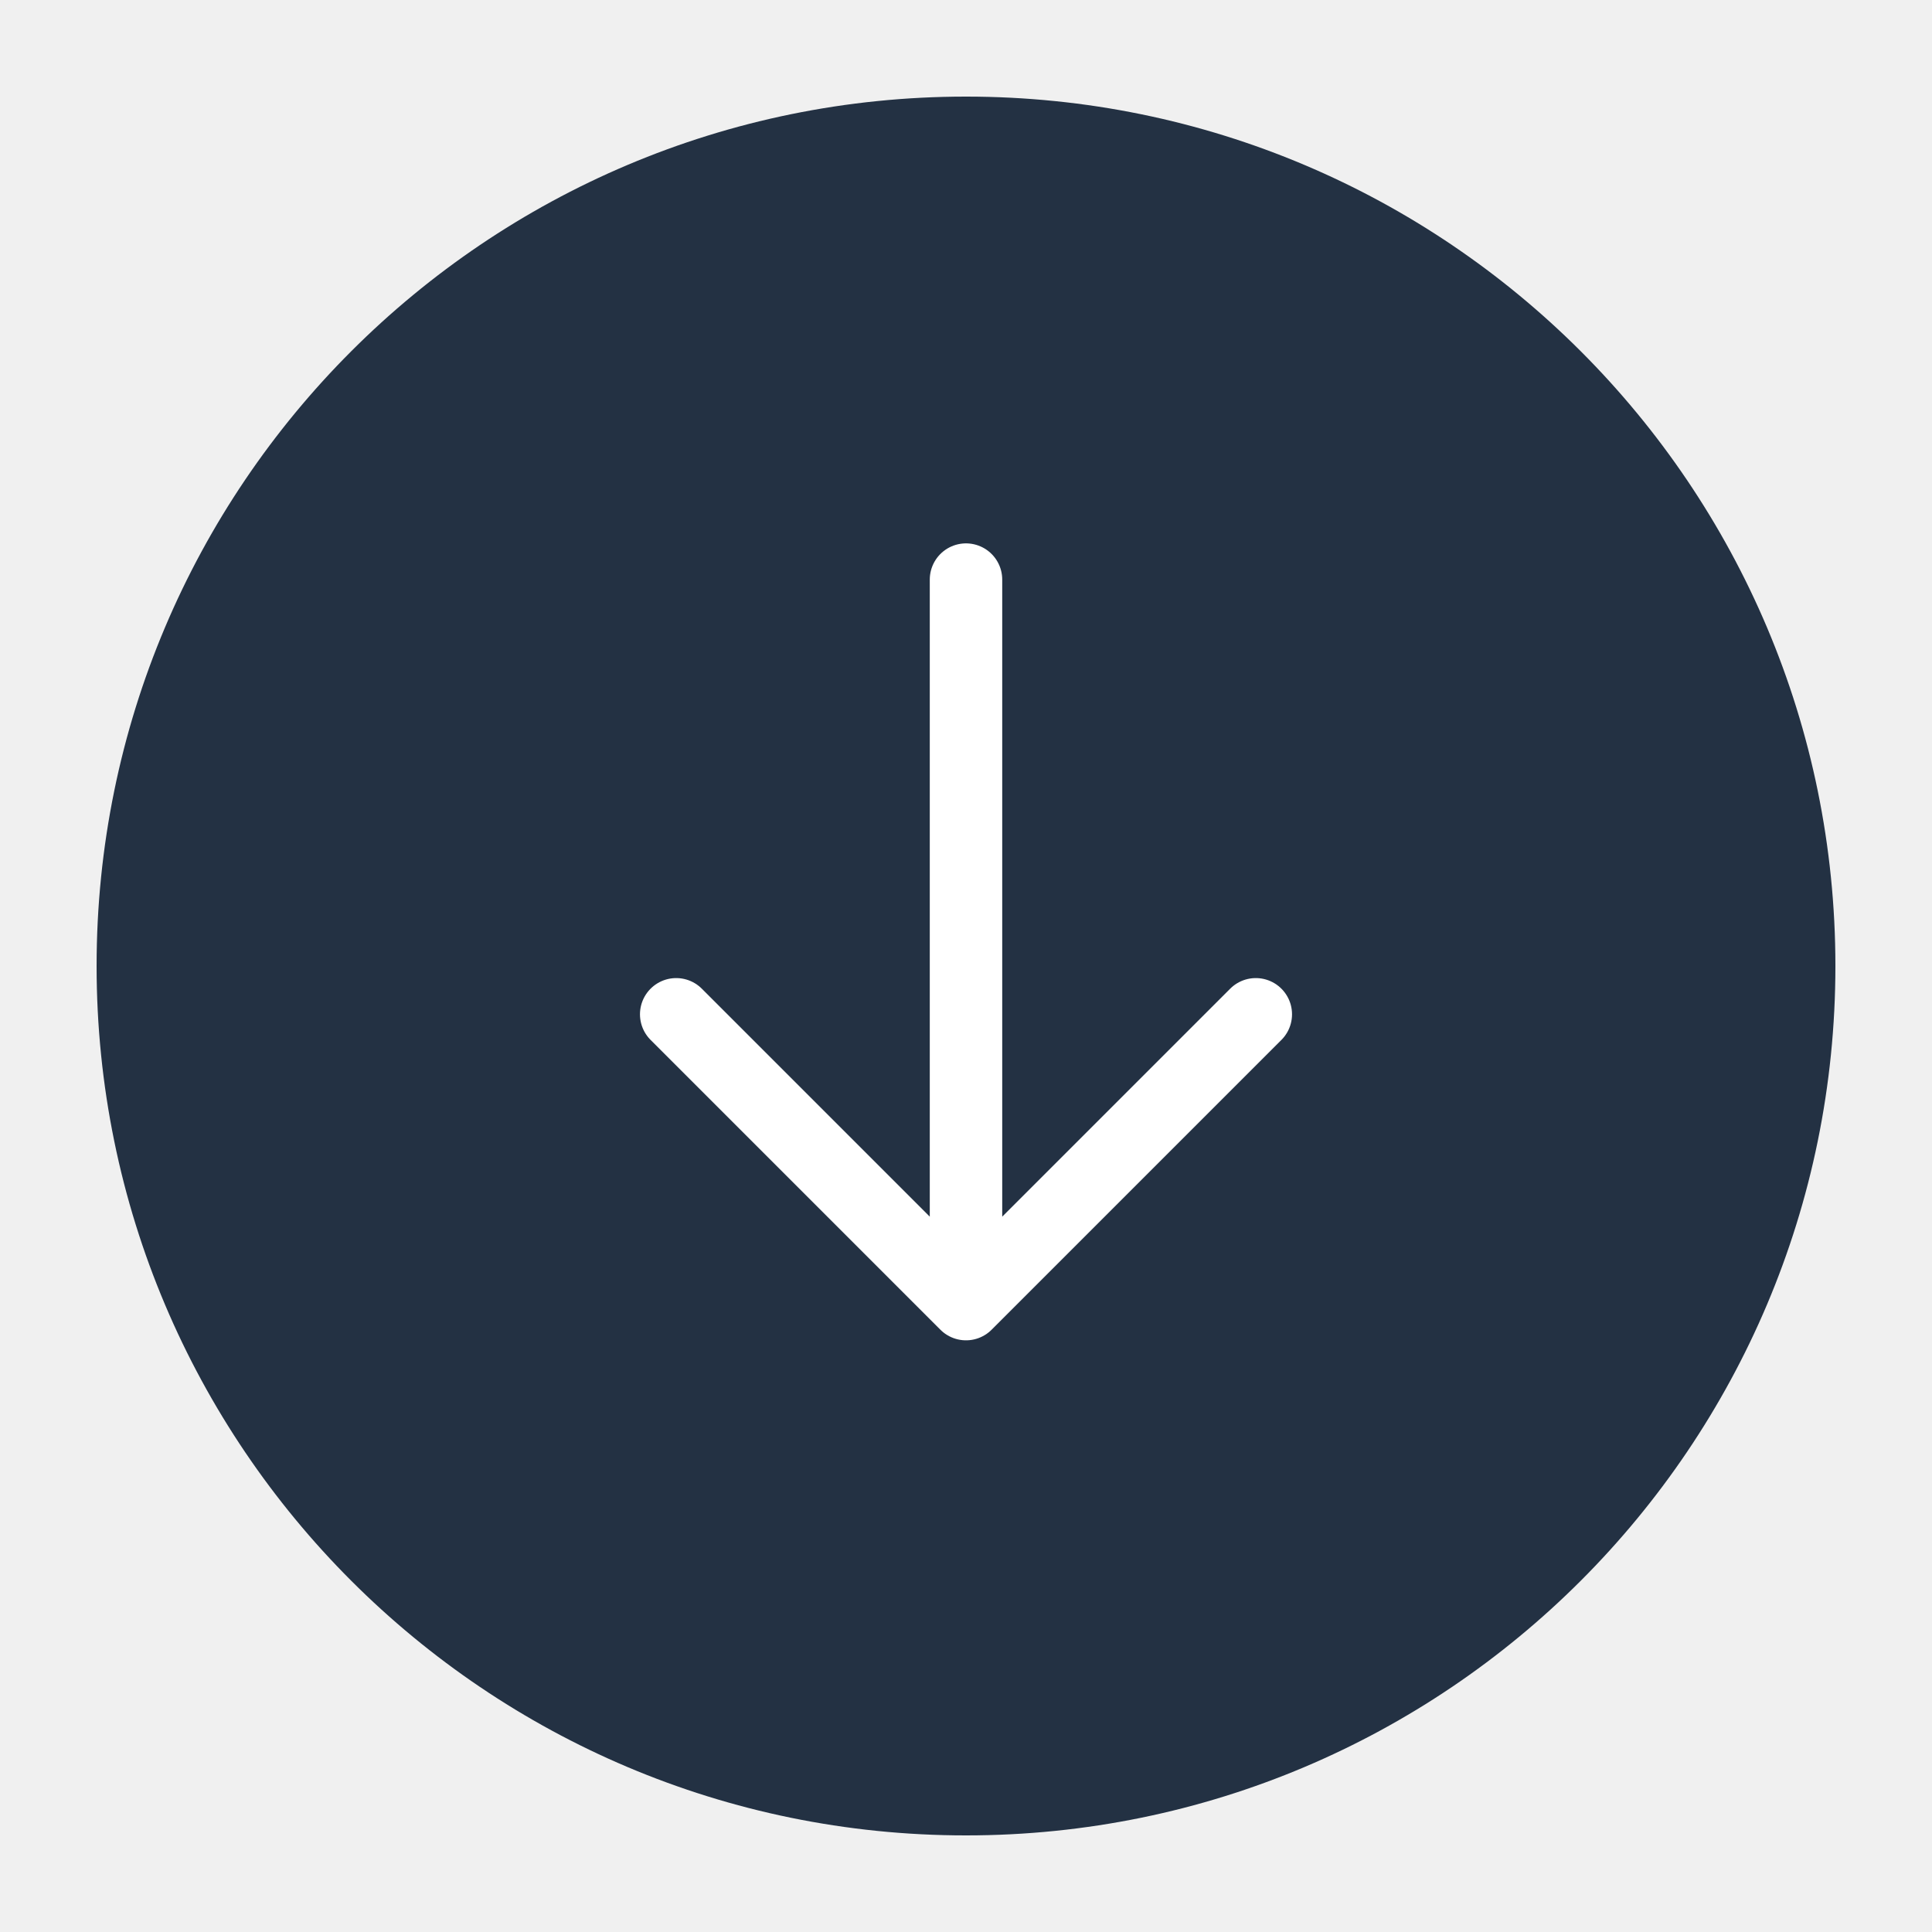
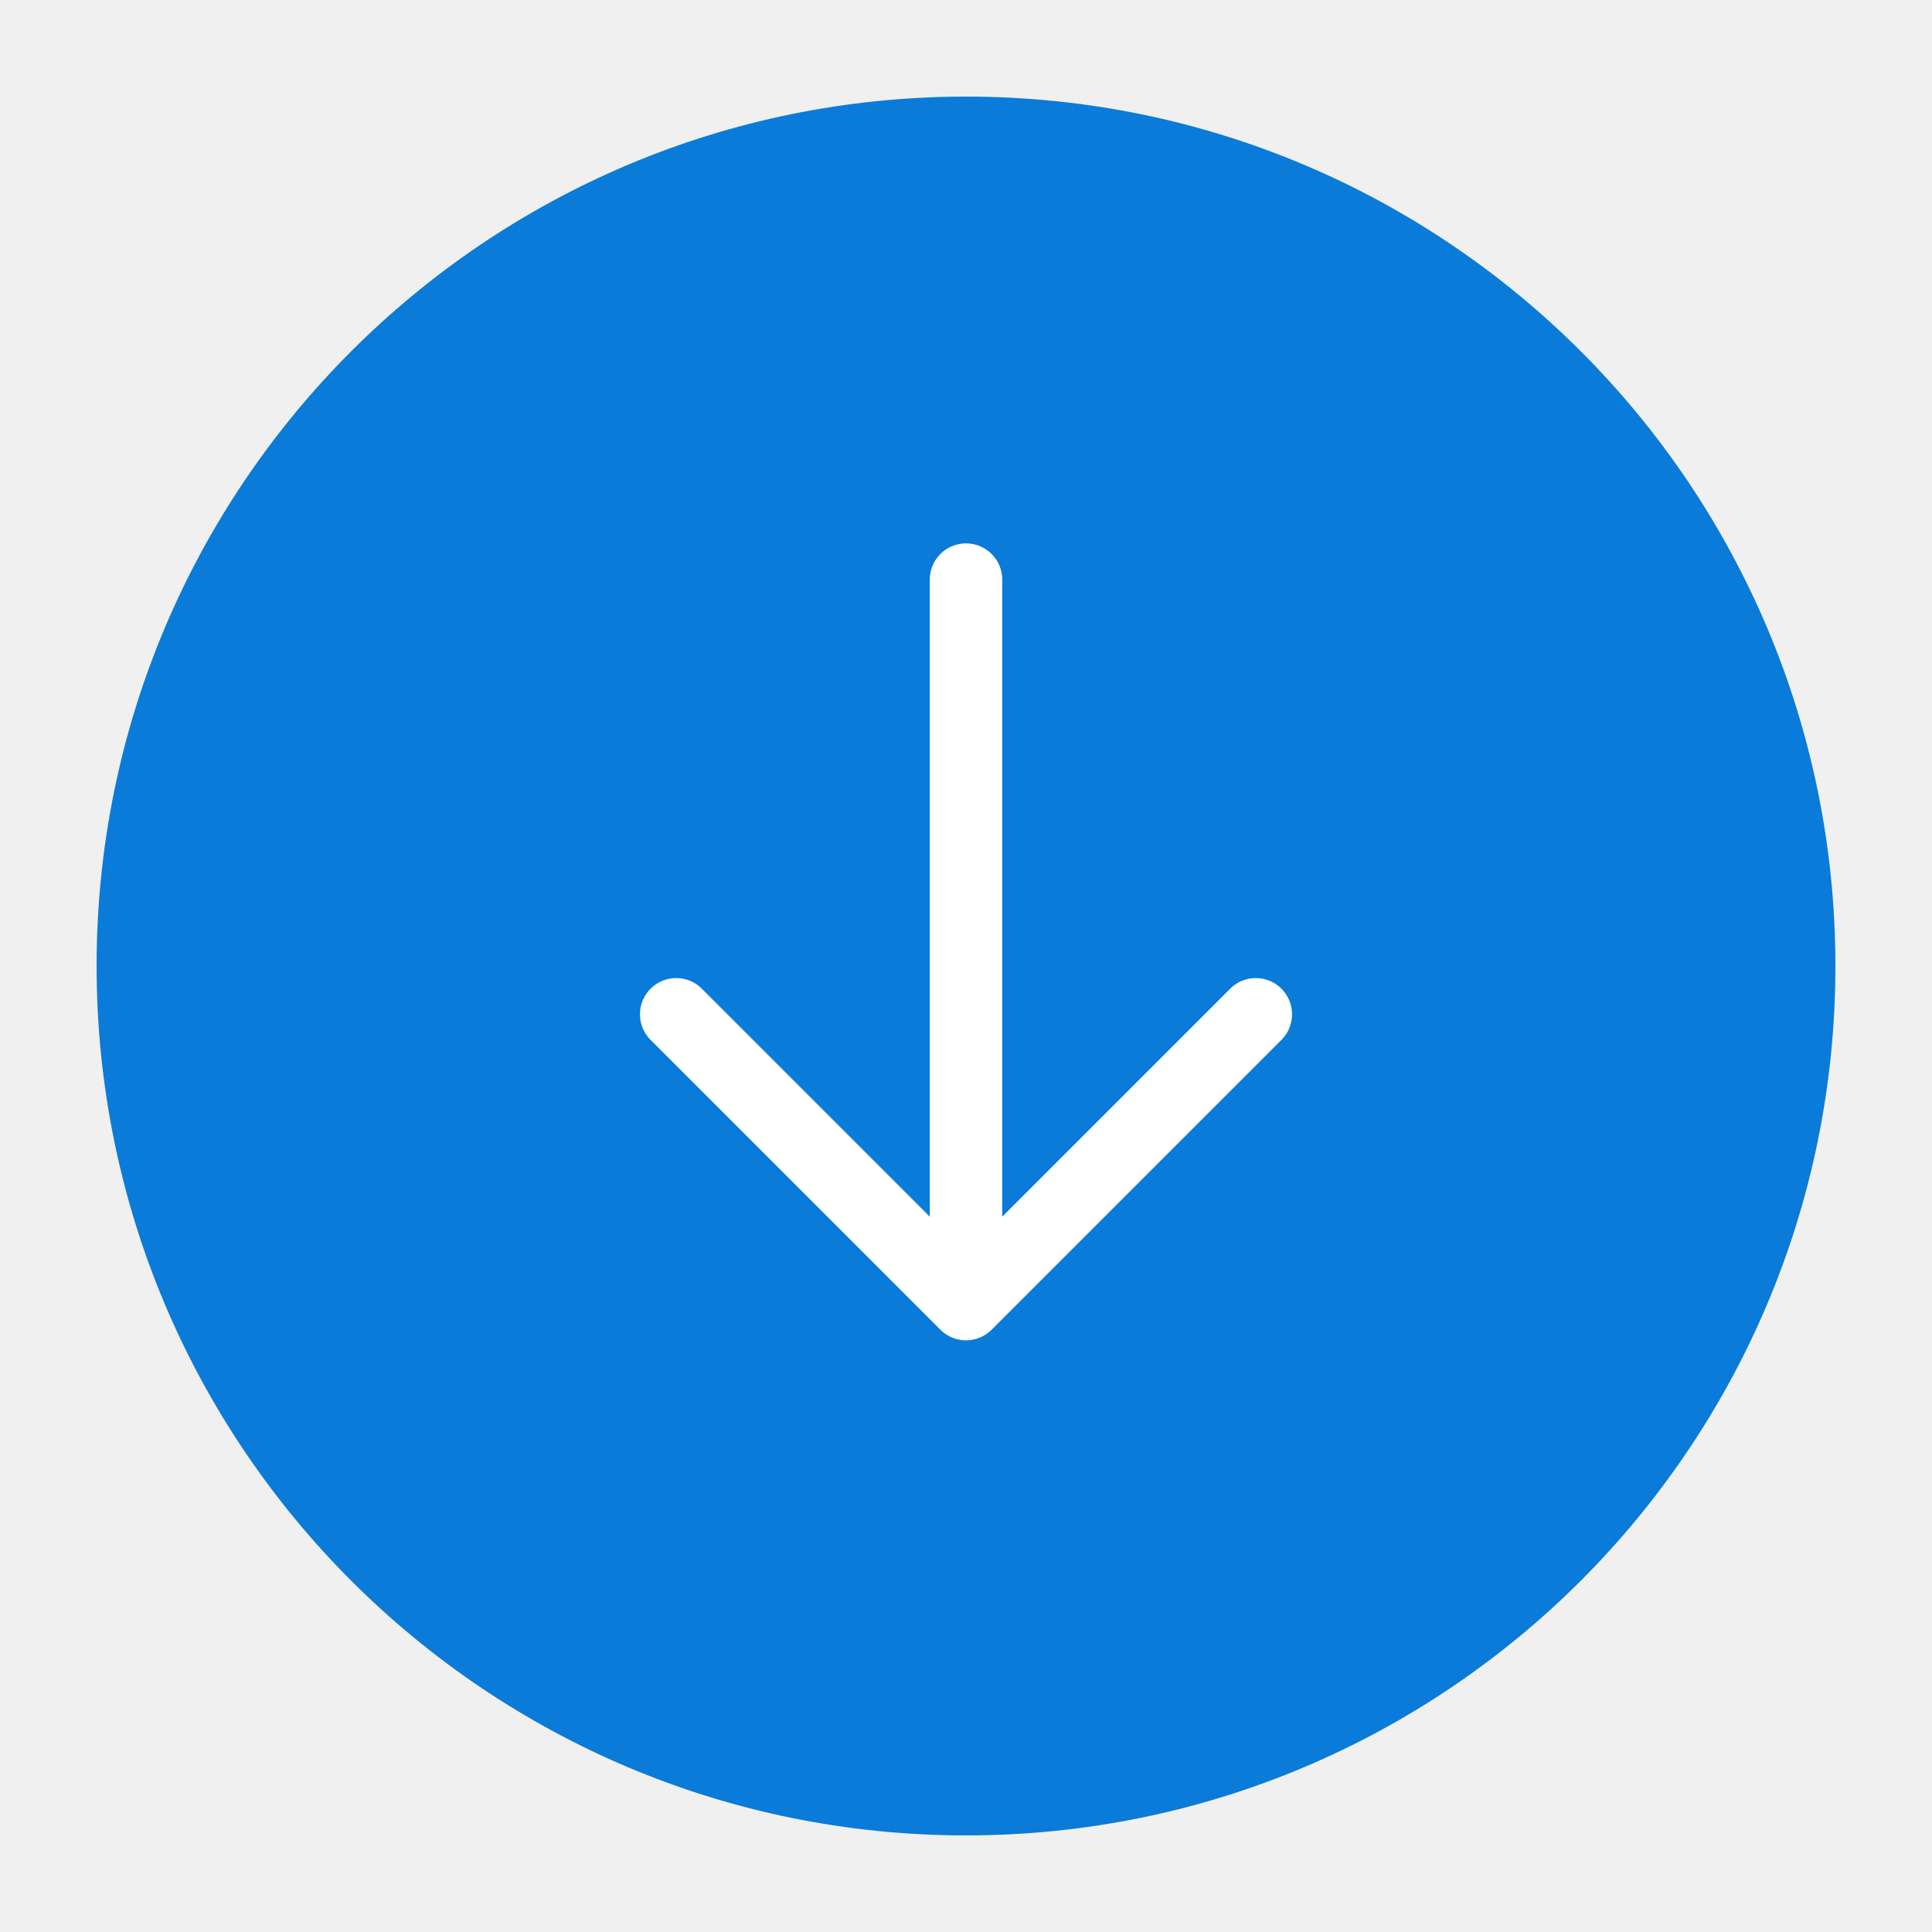
<svg xmlns="http://www.w3.org/2000/svg" width="40" height="40" viewBox="0 0 40 40" fill="none">
-   <circle id="ScrollButton.Background" cx="20" cy="20" r="18" fill="#233143" />
+   <circle id="ScrollButton.Background" cx="20" cy="20" r="18" fill="#0A7BD8" />
  <path id="ScrollButton.Foreground" d="M20 12V27M20 27L14 21M20 27L26 21" stroke="#FFFFFF" stroke-width="1.5" stroke-linecap="round" stroke-linejoin="round" />
</svg>
